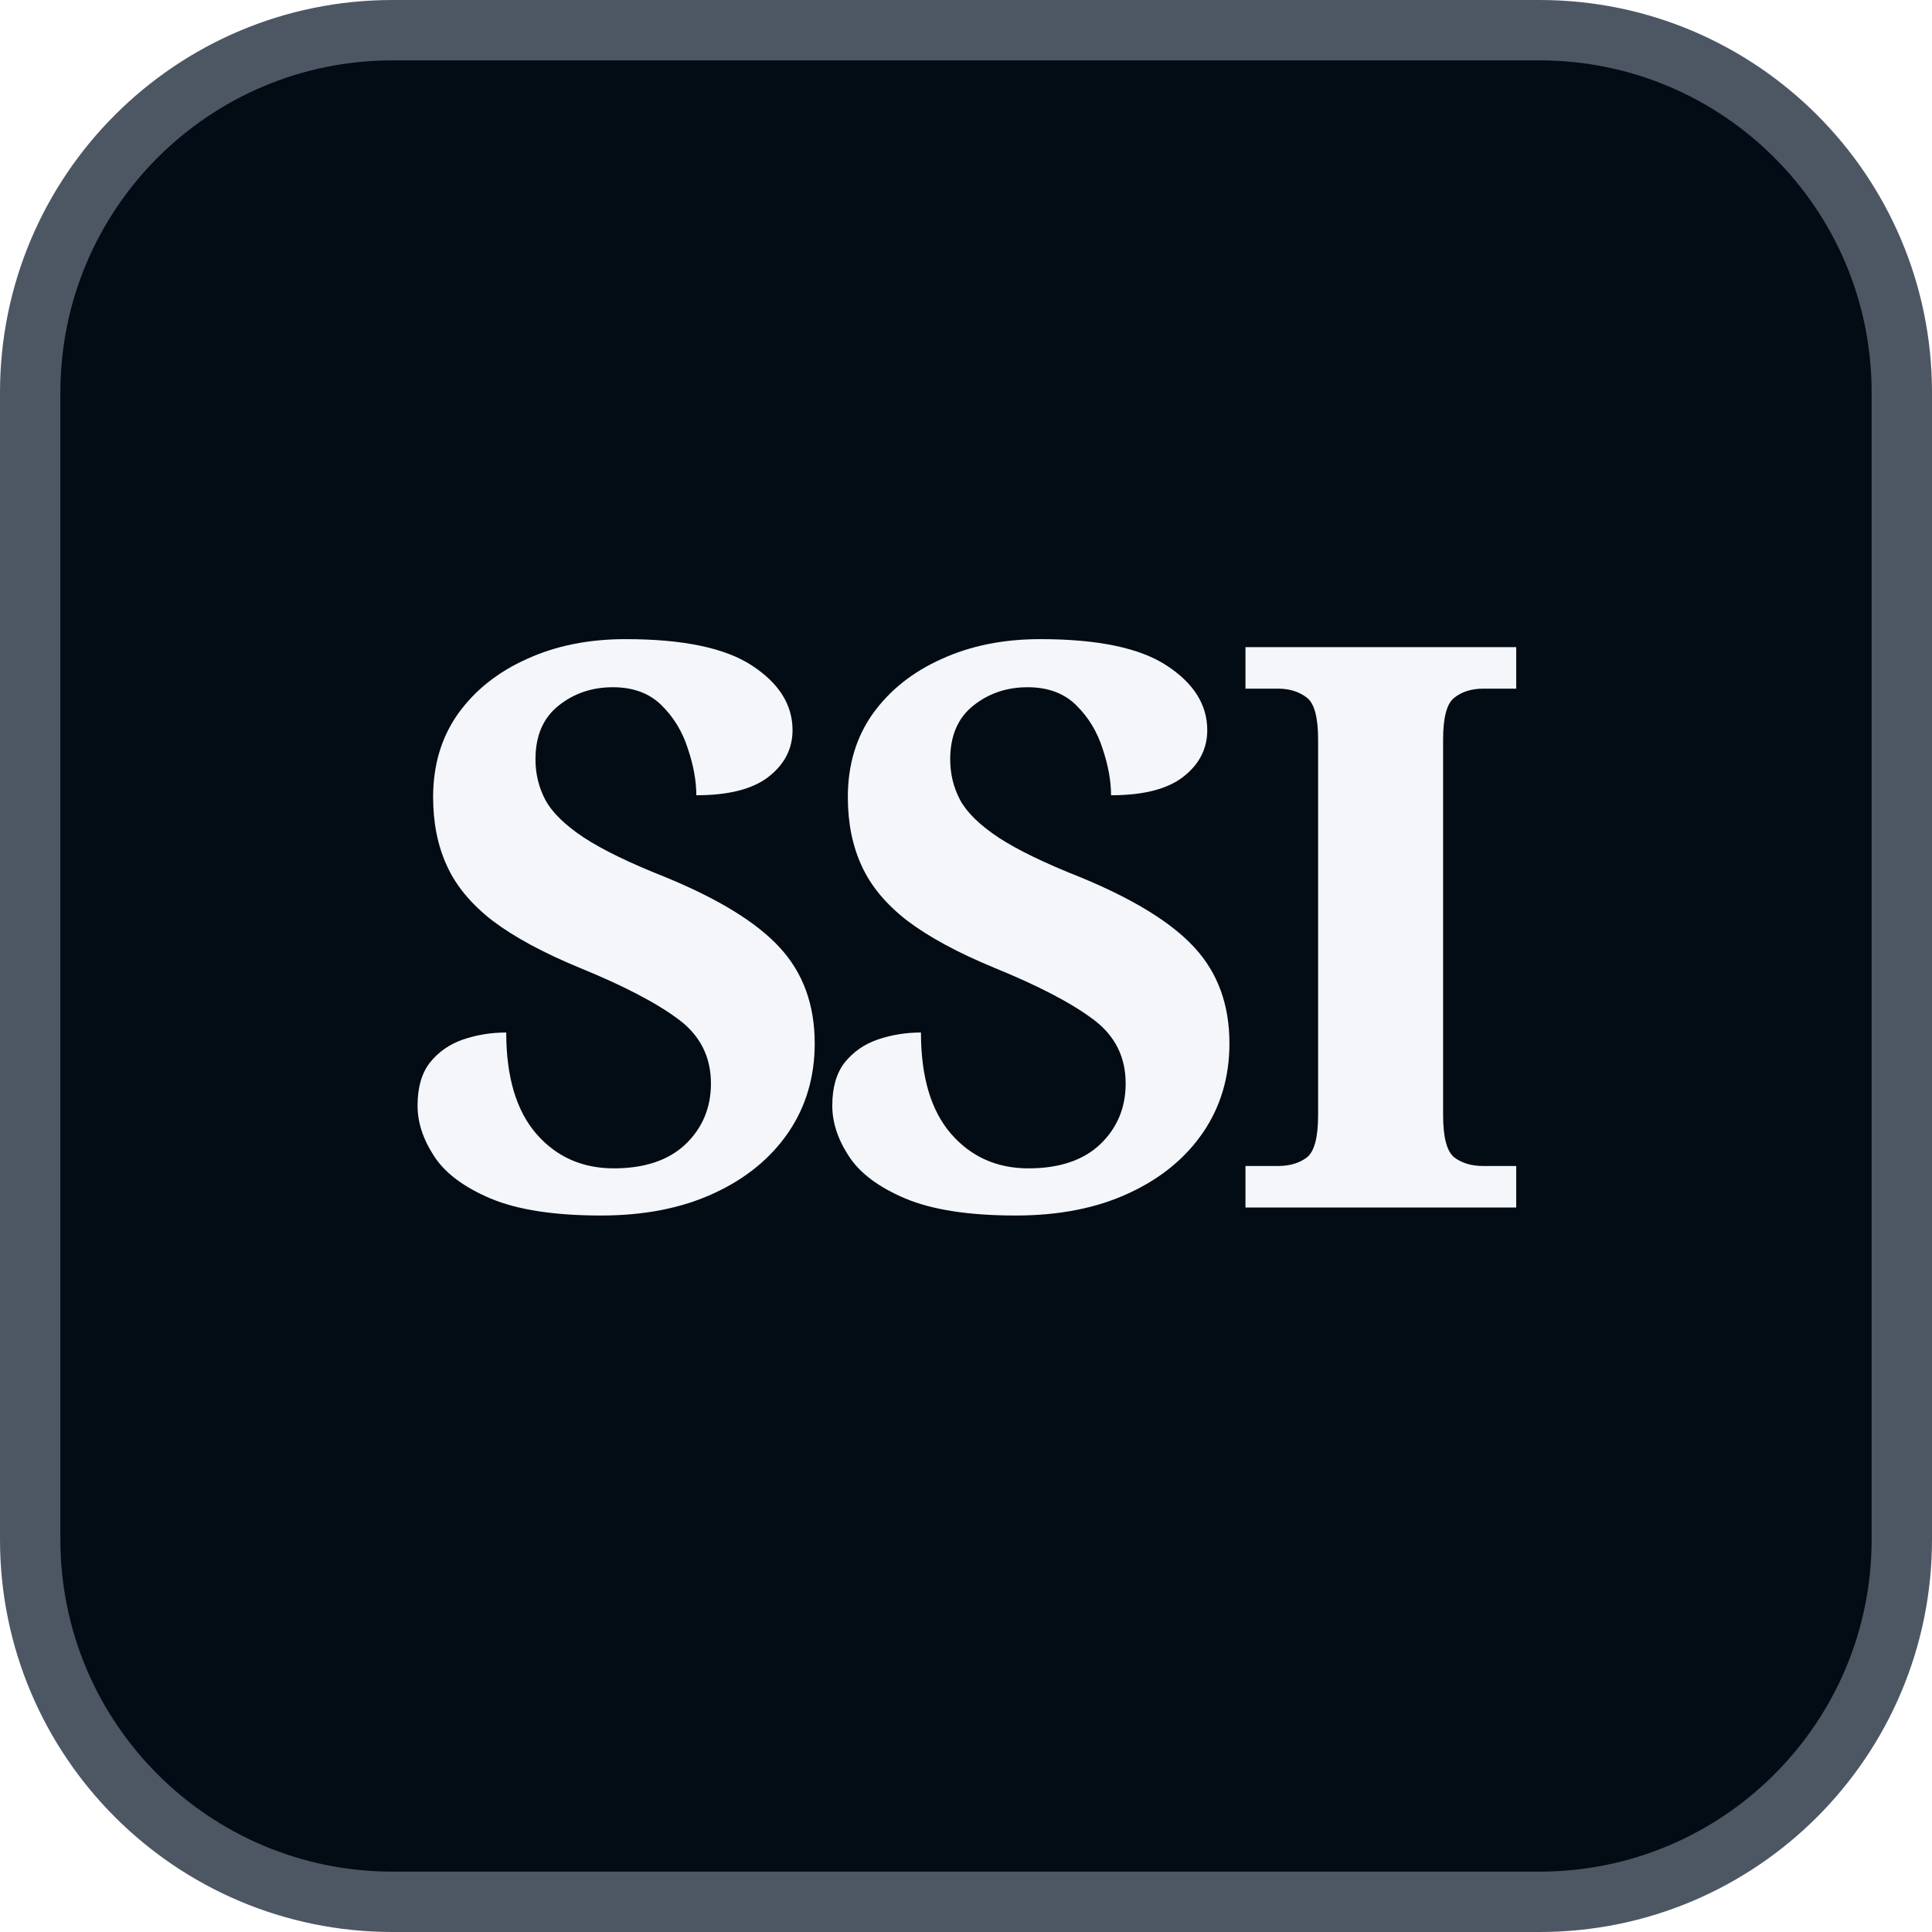
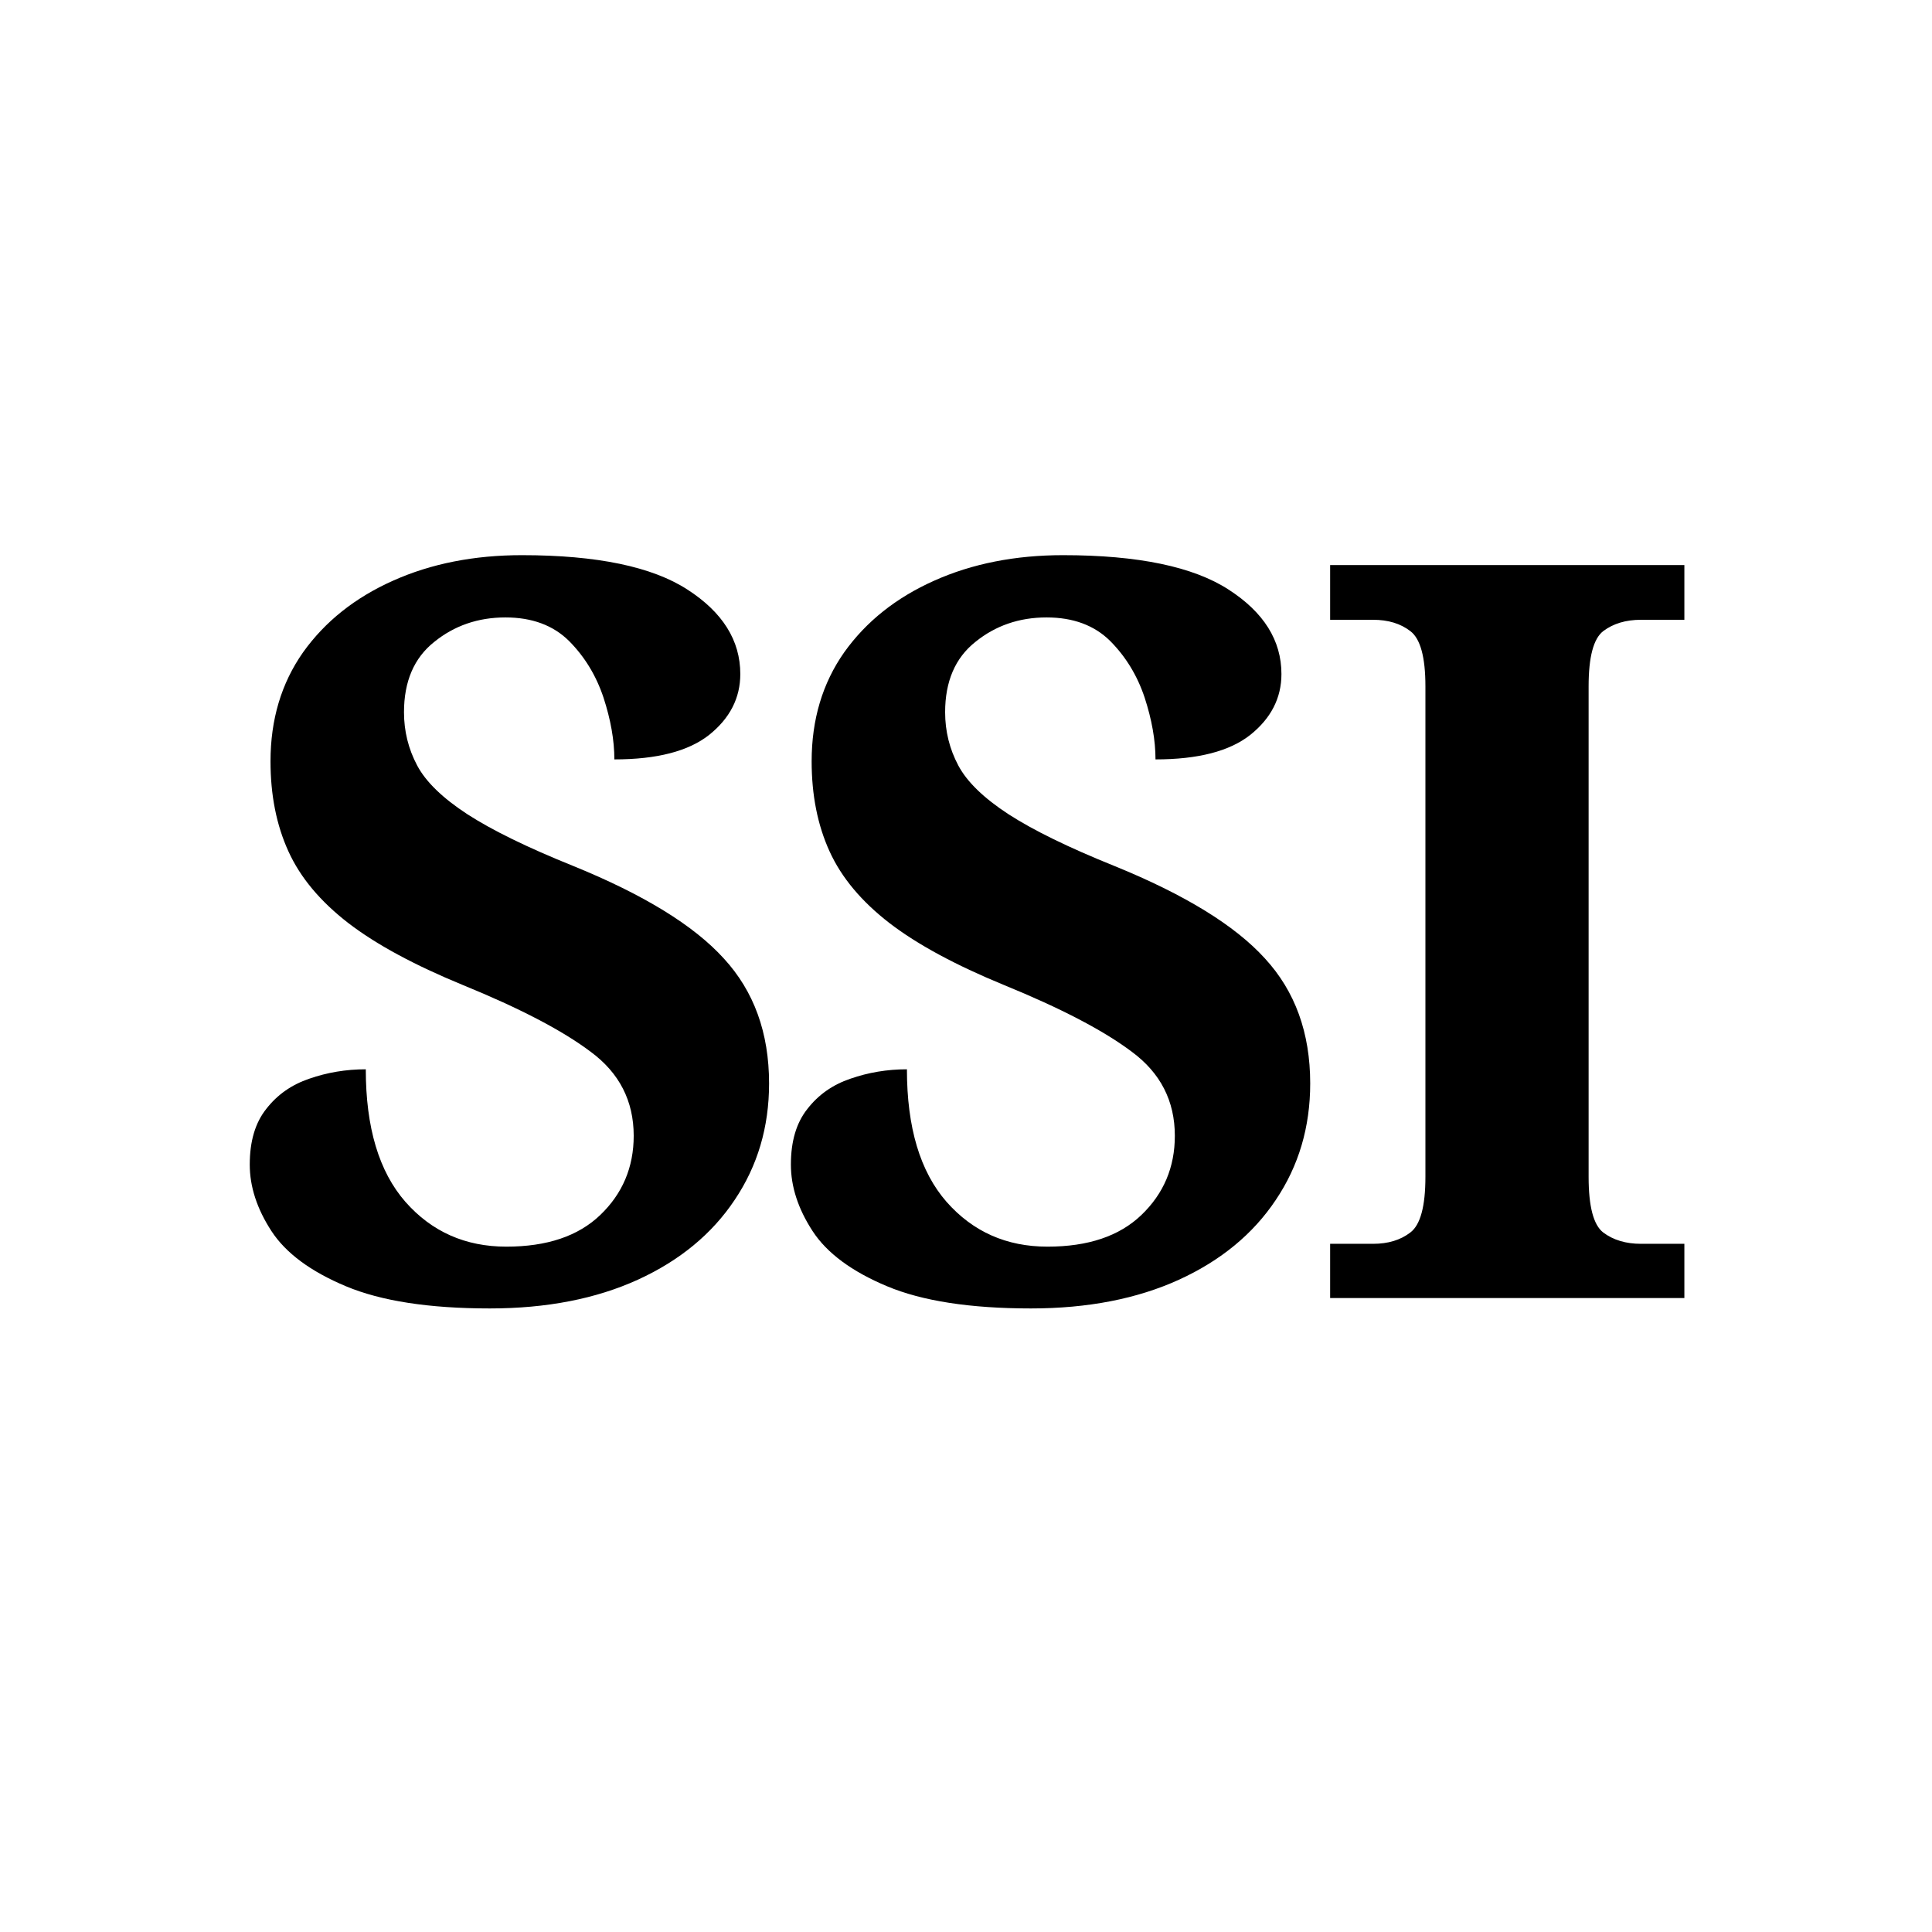
<svg xmlns="http://www.w3.org/2000/svg" viewBox="0 0 64 64">
-   <rect x="1" y="1" width="62" height="62" rx="12" fill="#030b14" stroke="#4d5764" stroke-width="2" />
-   <text x="32" y="40" fill="#f4f6fa" font-family="Rockwell, 'Rockwell Nova', Georgia, serif" font-size="26" font-weight="700" letter-spacing="-1.5" text-anchor="middle">SSI</text>
+   <text x="32" y="43" fill="#000000" font-family="Rockwell, 'Rockwell Nova', Georgia, serif" font-size="34" font-weight="700" letter-spacing="-2" text-anchor="middle">SSI</text>
</svg>
